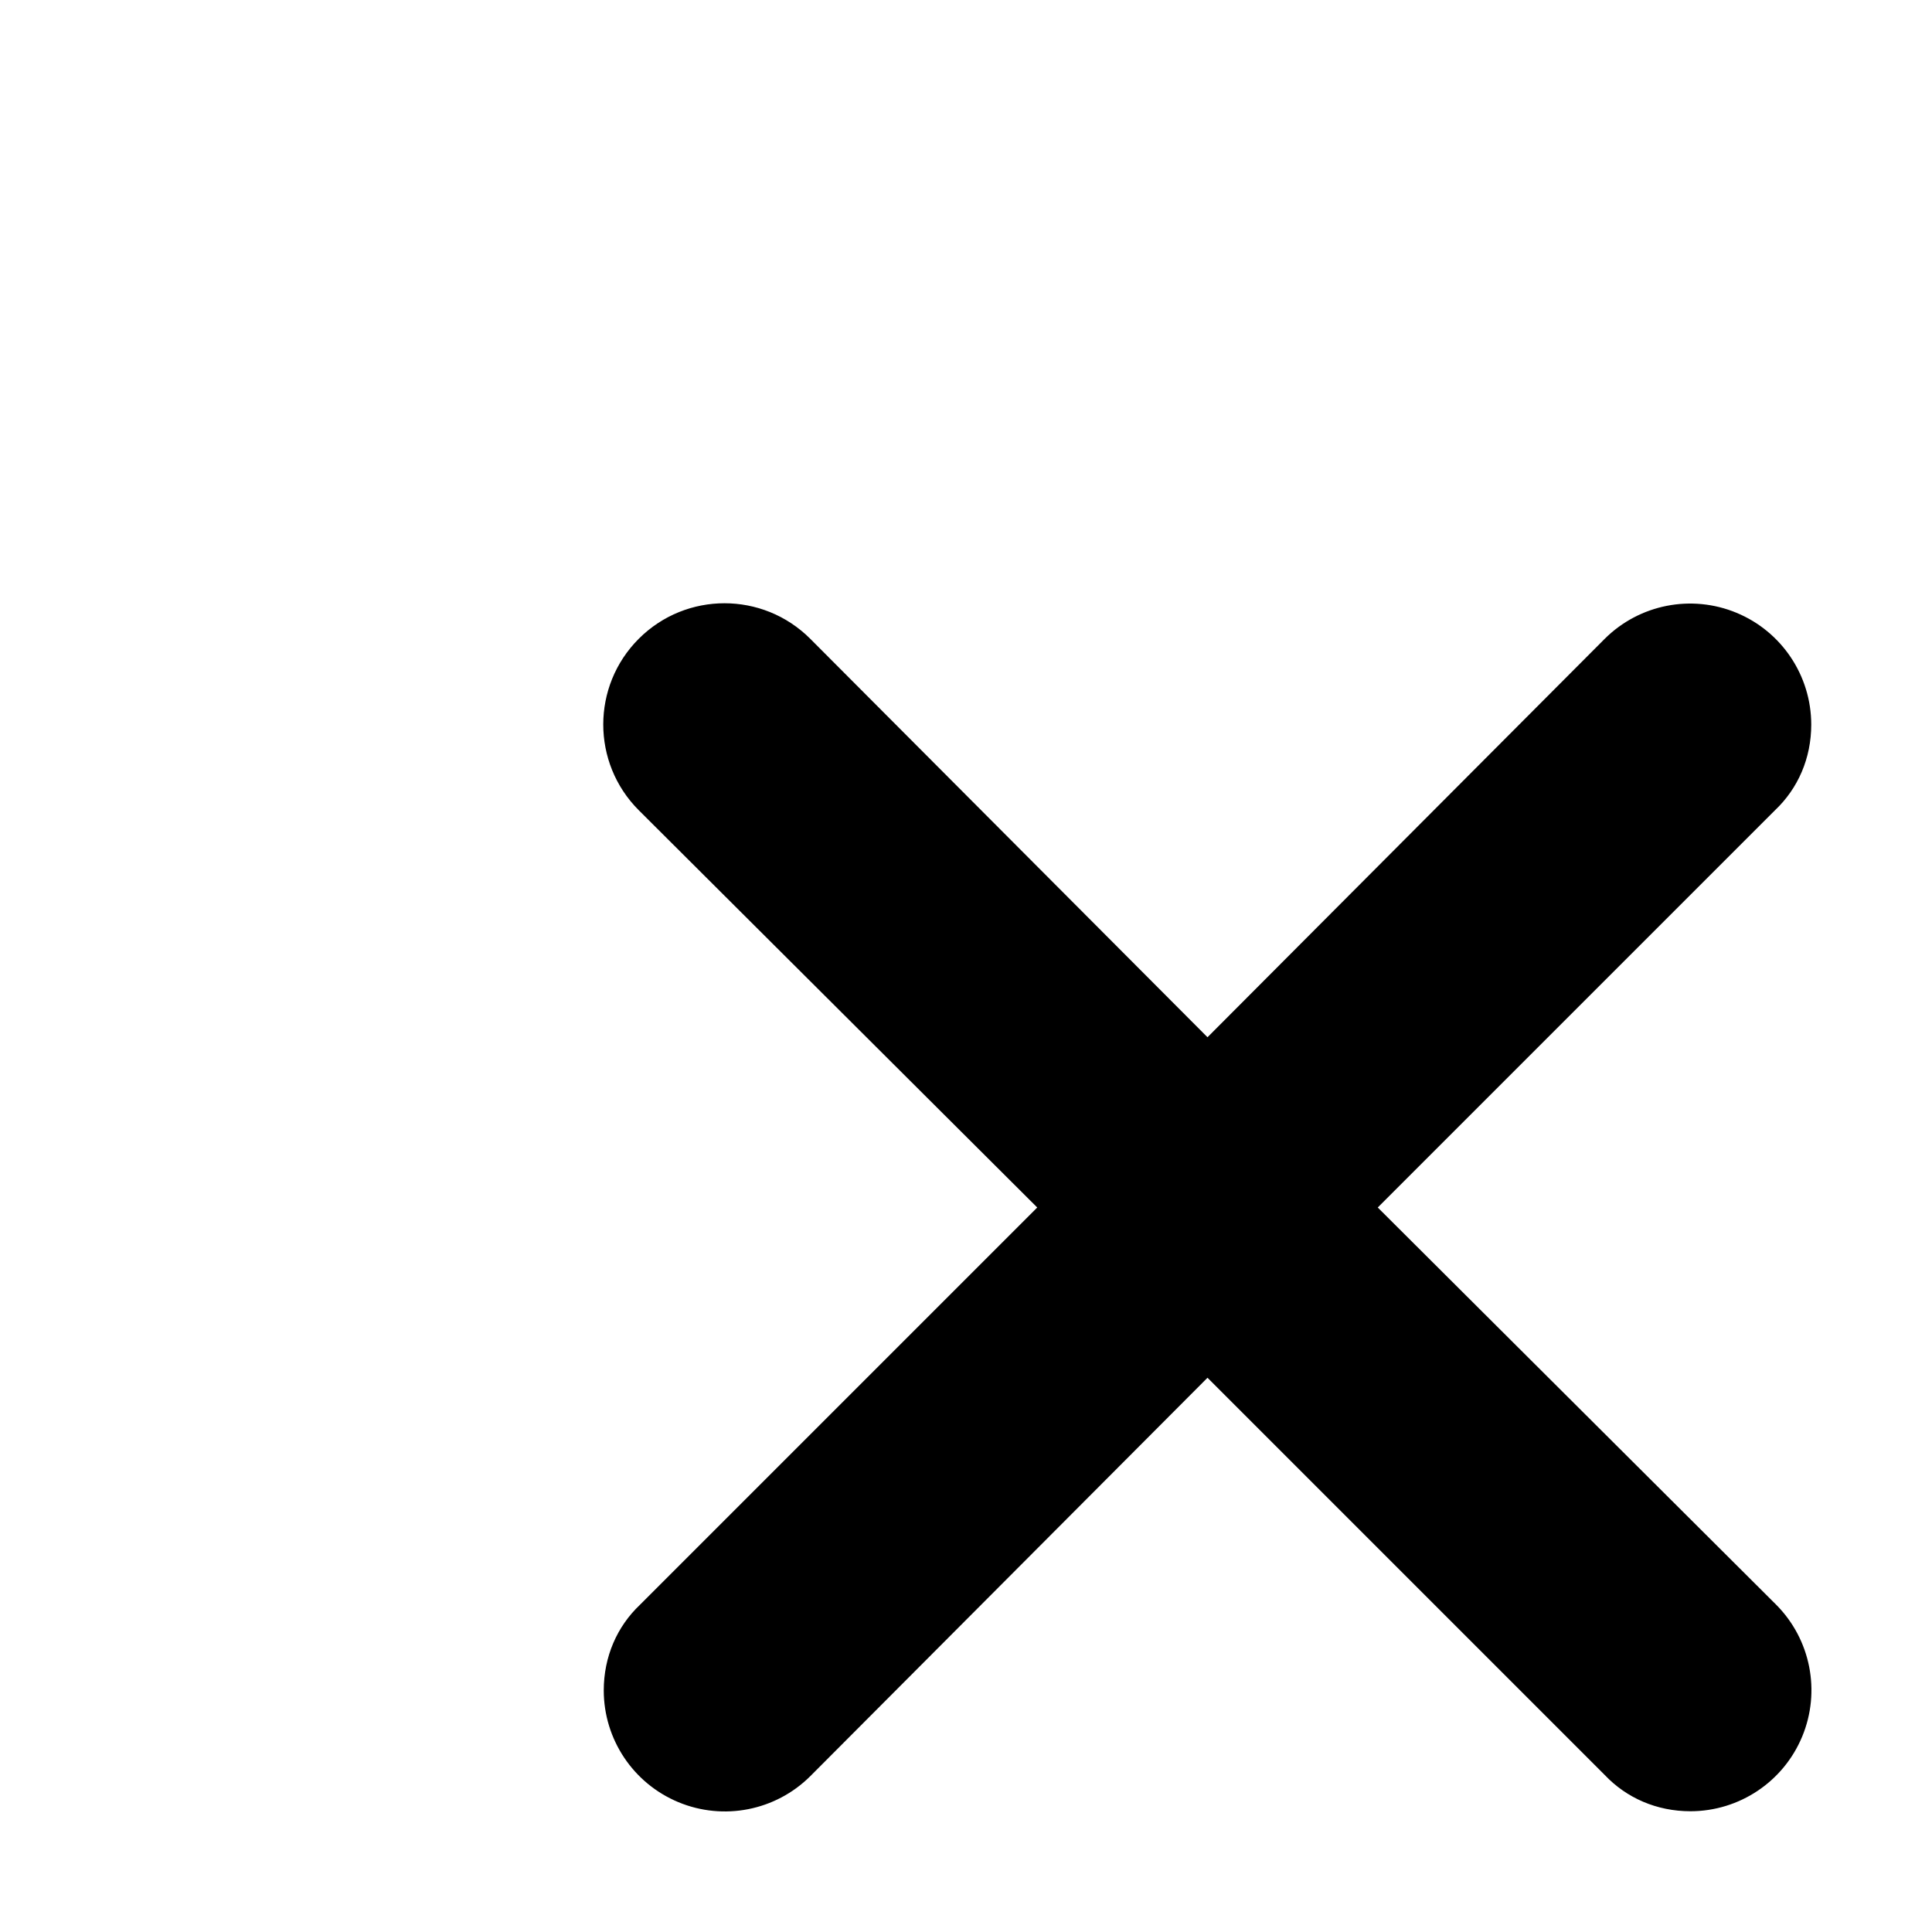
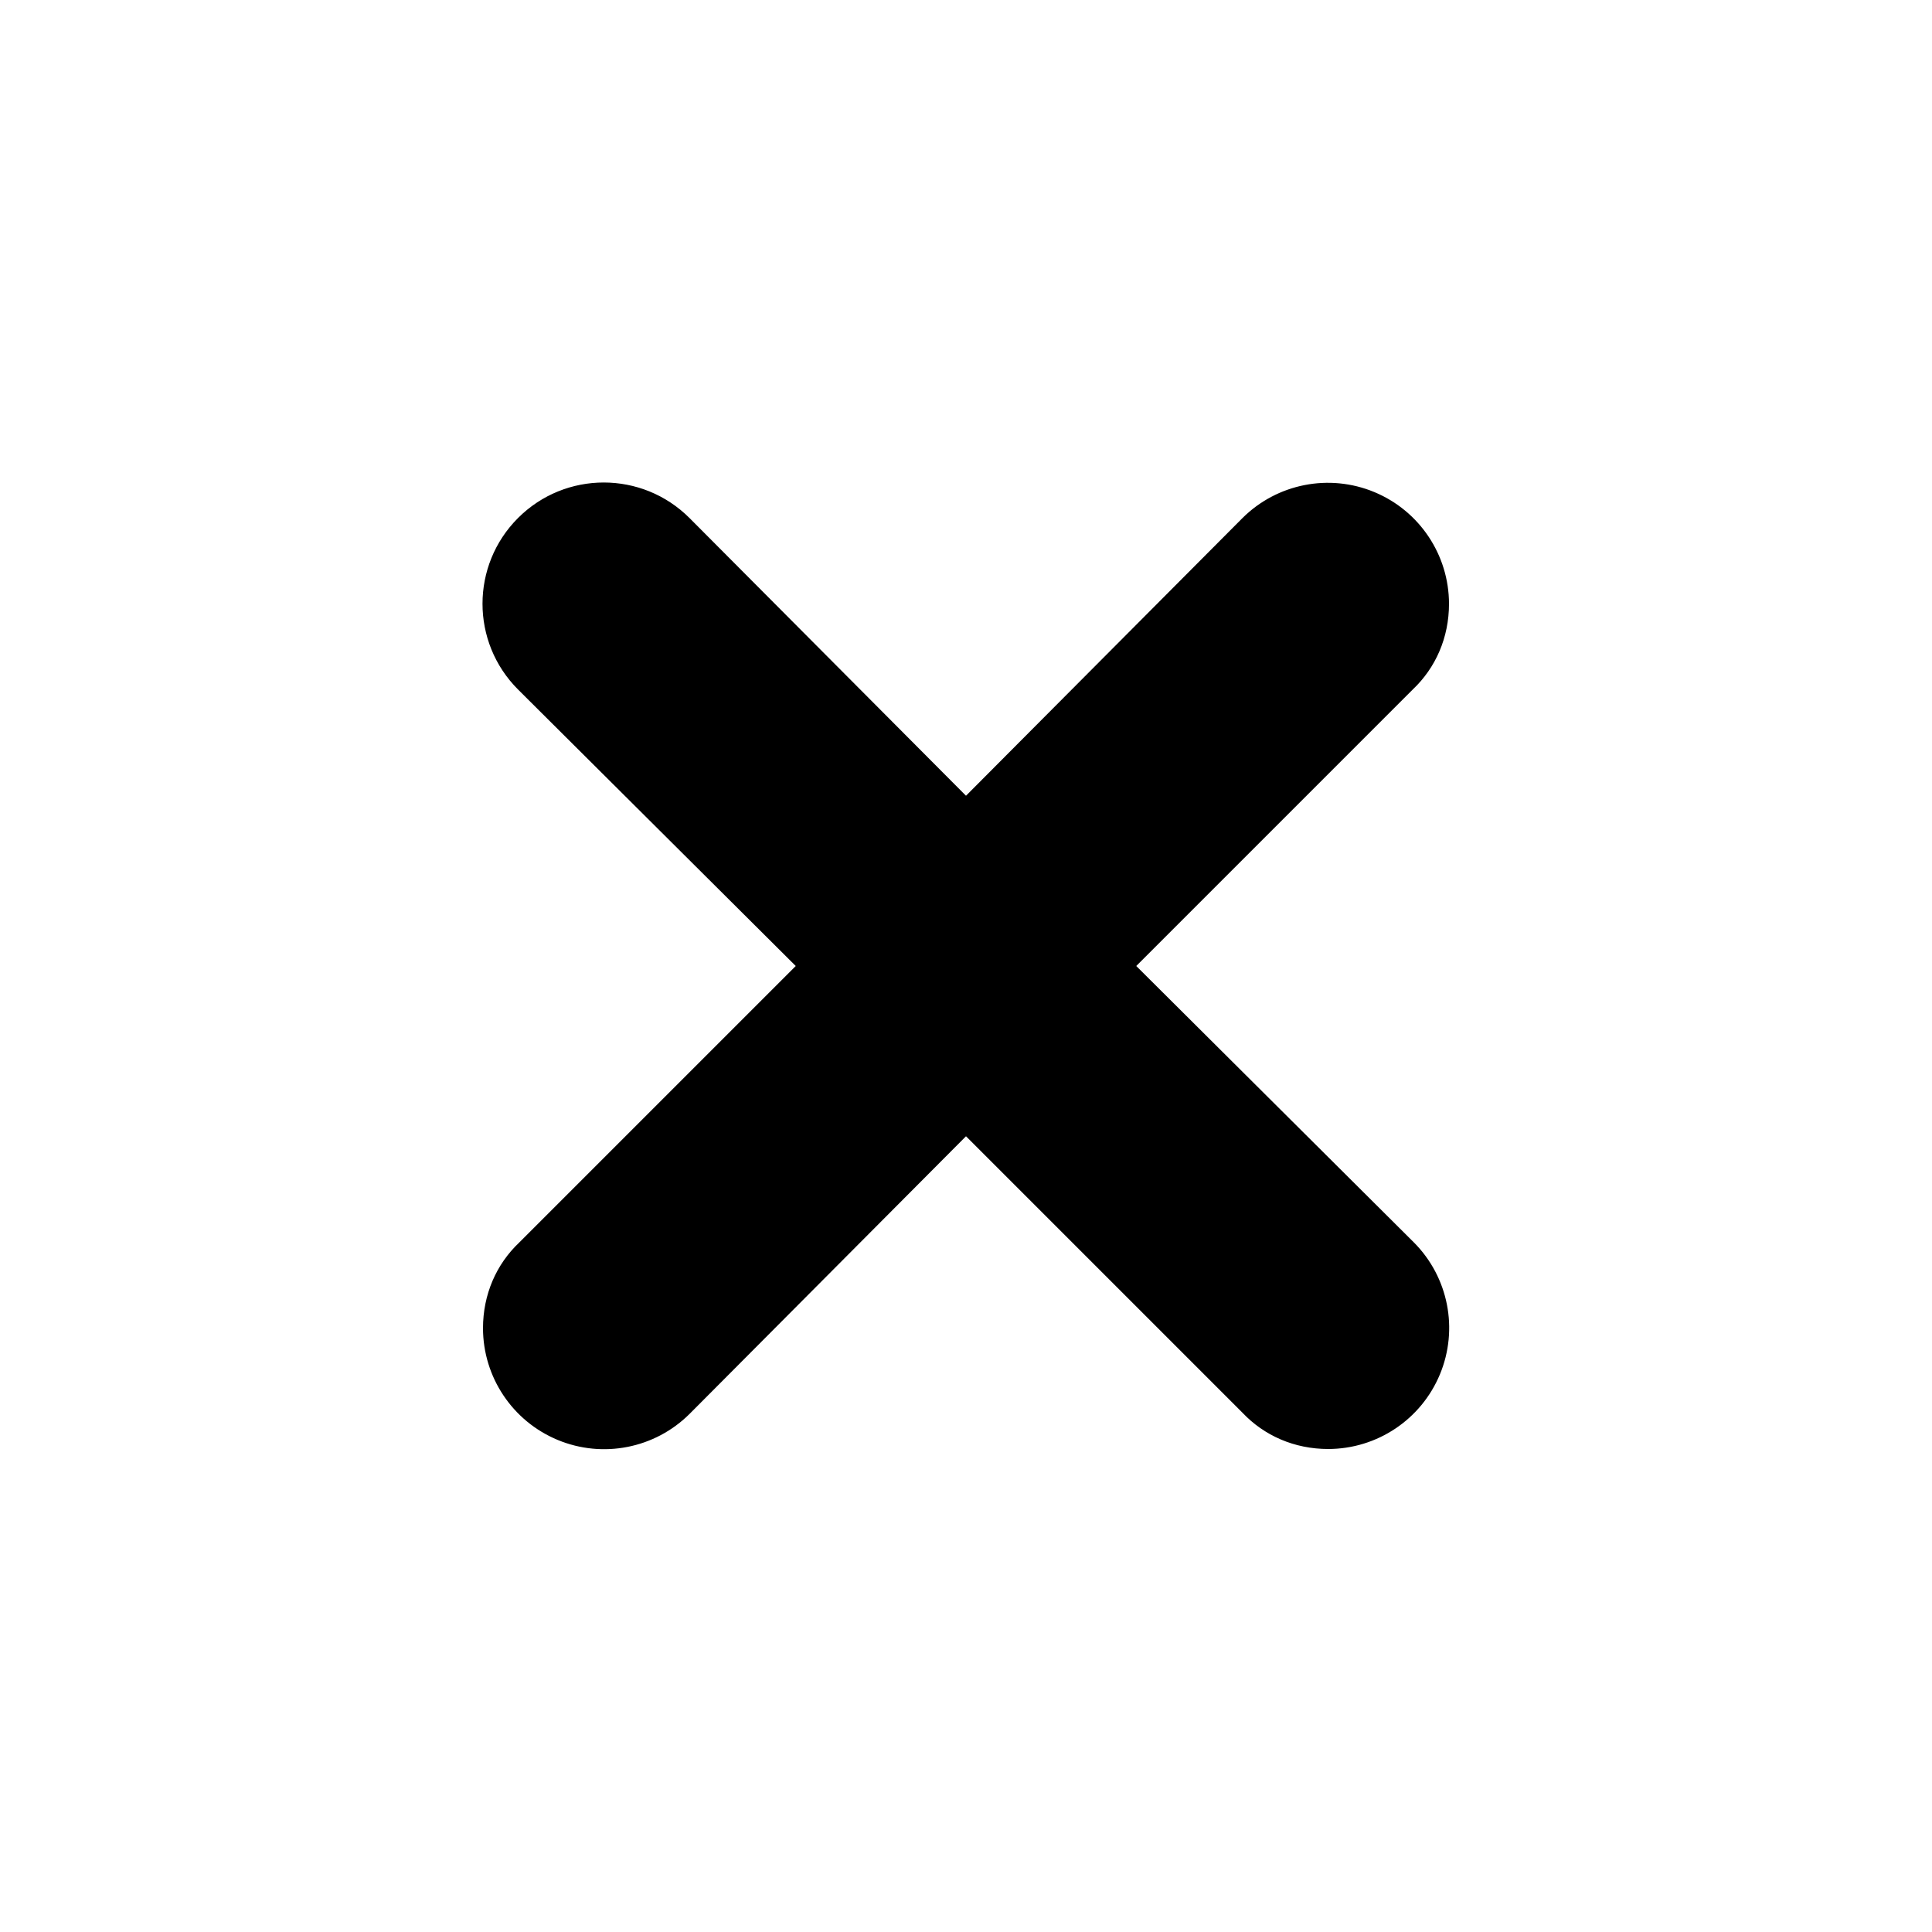
<svg xmlns="http://www.w3.org/2000/svg" version="1.1" viewBox="0 0 16 16" data-icon="small-cross" role="img">
-   <path d="M11.41 10l3.29-3.29c.19-.18.3-.43.3-.71a1.003 1.003 0 00-1.71-.71L10 8.59l-3.29-3.3a1.003 1.003 0 00-1.42 1.42L8.59 10 5.3 13.29c-.19.18-.3.43-.3.71a1.003 1.003 0 001.71.71l3.29-3.3 3.29 3.29c.18.19.43.3.71.3a1.003 1.003 0 00.71-1.71L11.41 10z" fill-rule="evenodd" />
+   <path d="M9.41 8l2.29-2.29c.19-.18.3-.43.3-.71a1.003 1.003 0 00-1.71-.71L8 6.59l-2.29-2.3a1.003 1.003 0 00-1.42 1.42L6.59 8 4.3 10.29c-.19.18-.3.43-.3.71a1.003 1.003 0 001.71.71L8 9.41l2.29 2.29c.18.19.43.3.71.3a1.003 1.003 0 00.71-1.71L9.41 8z" fill-rule="evenodd" />
</svg>
